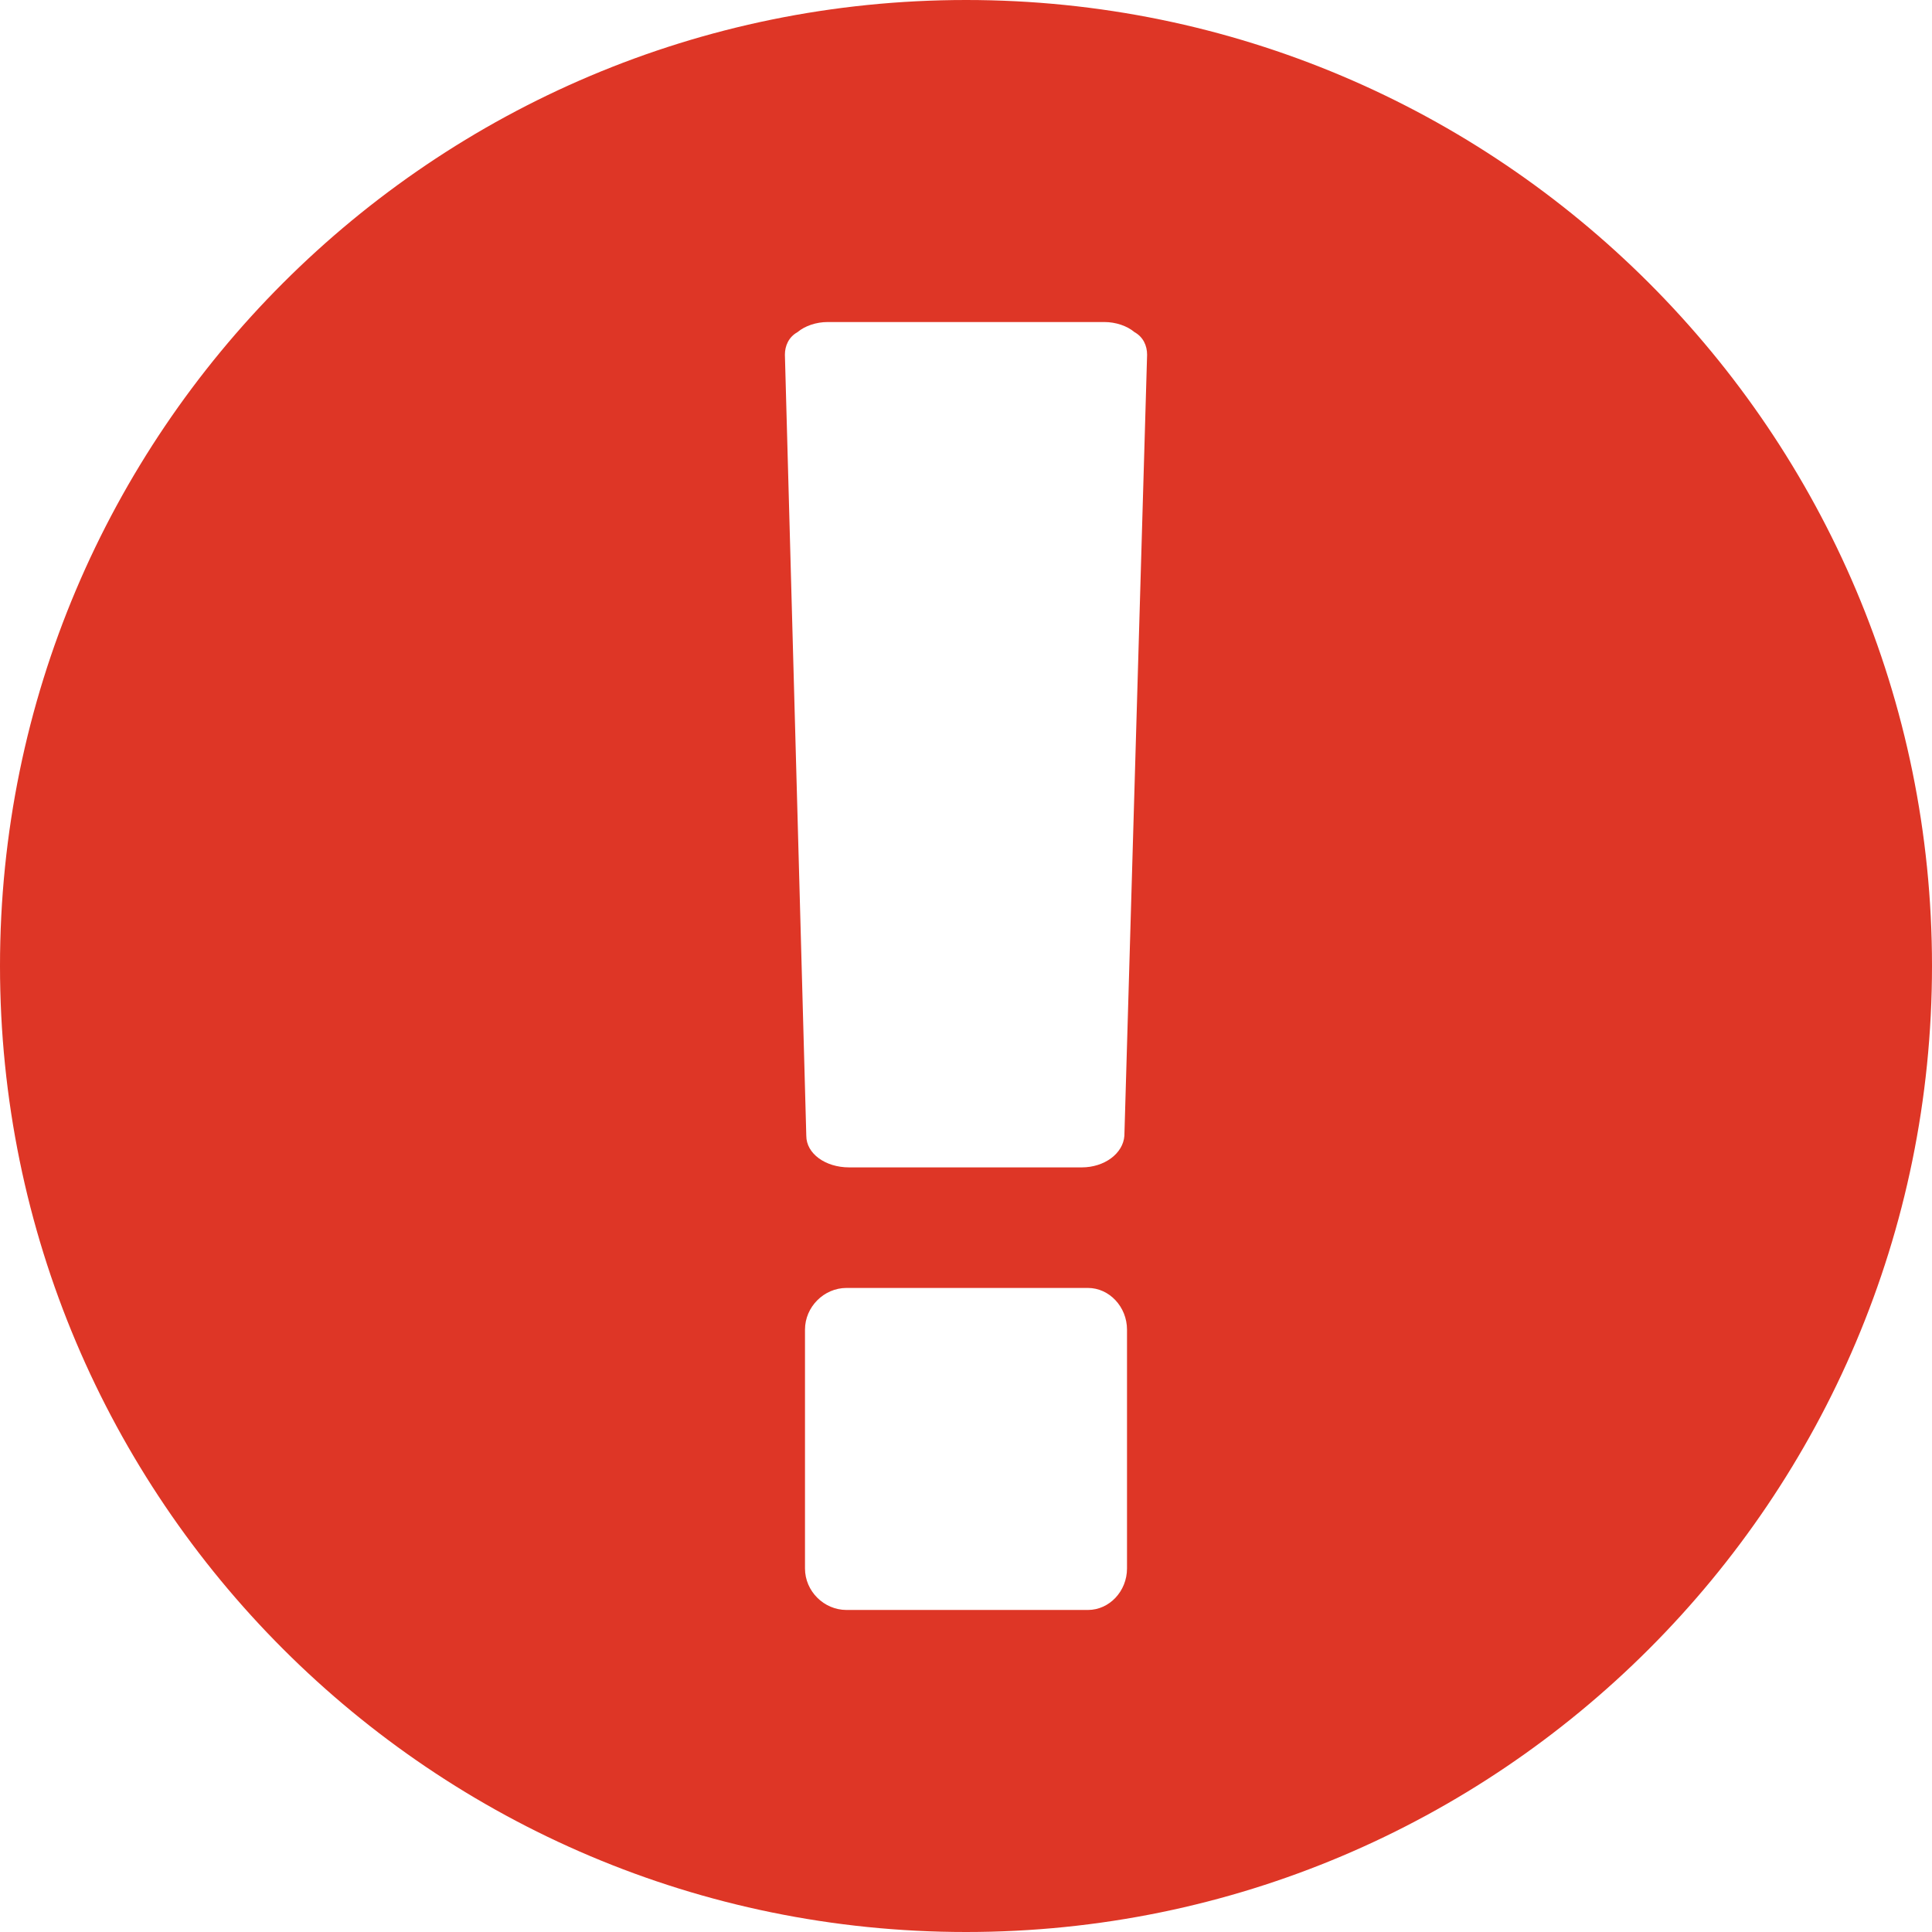
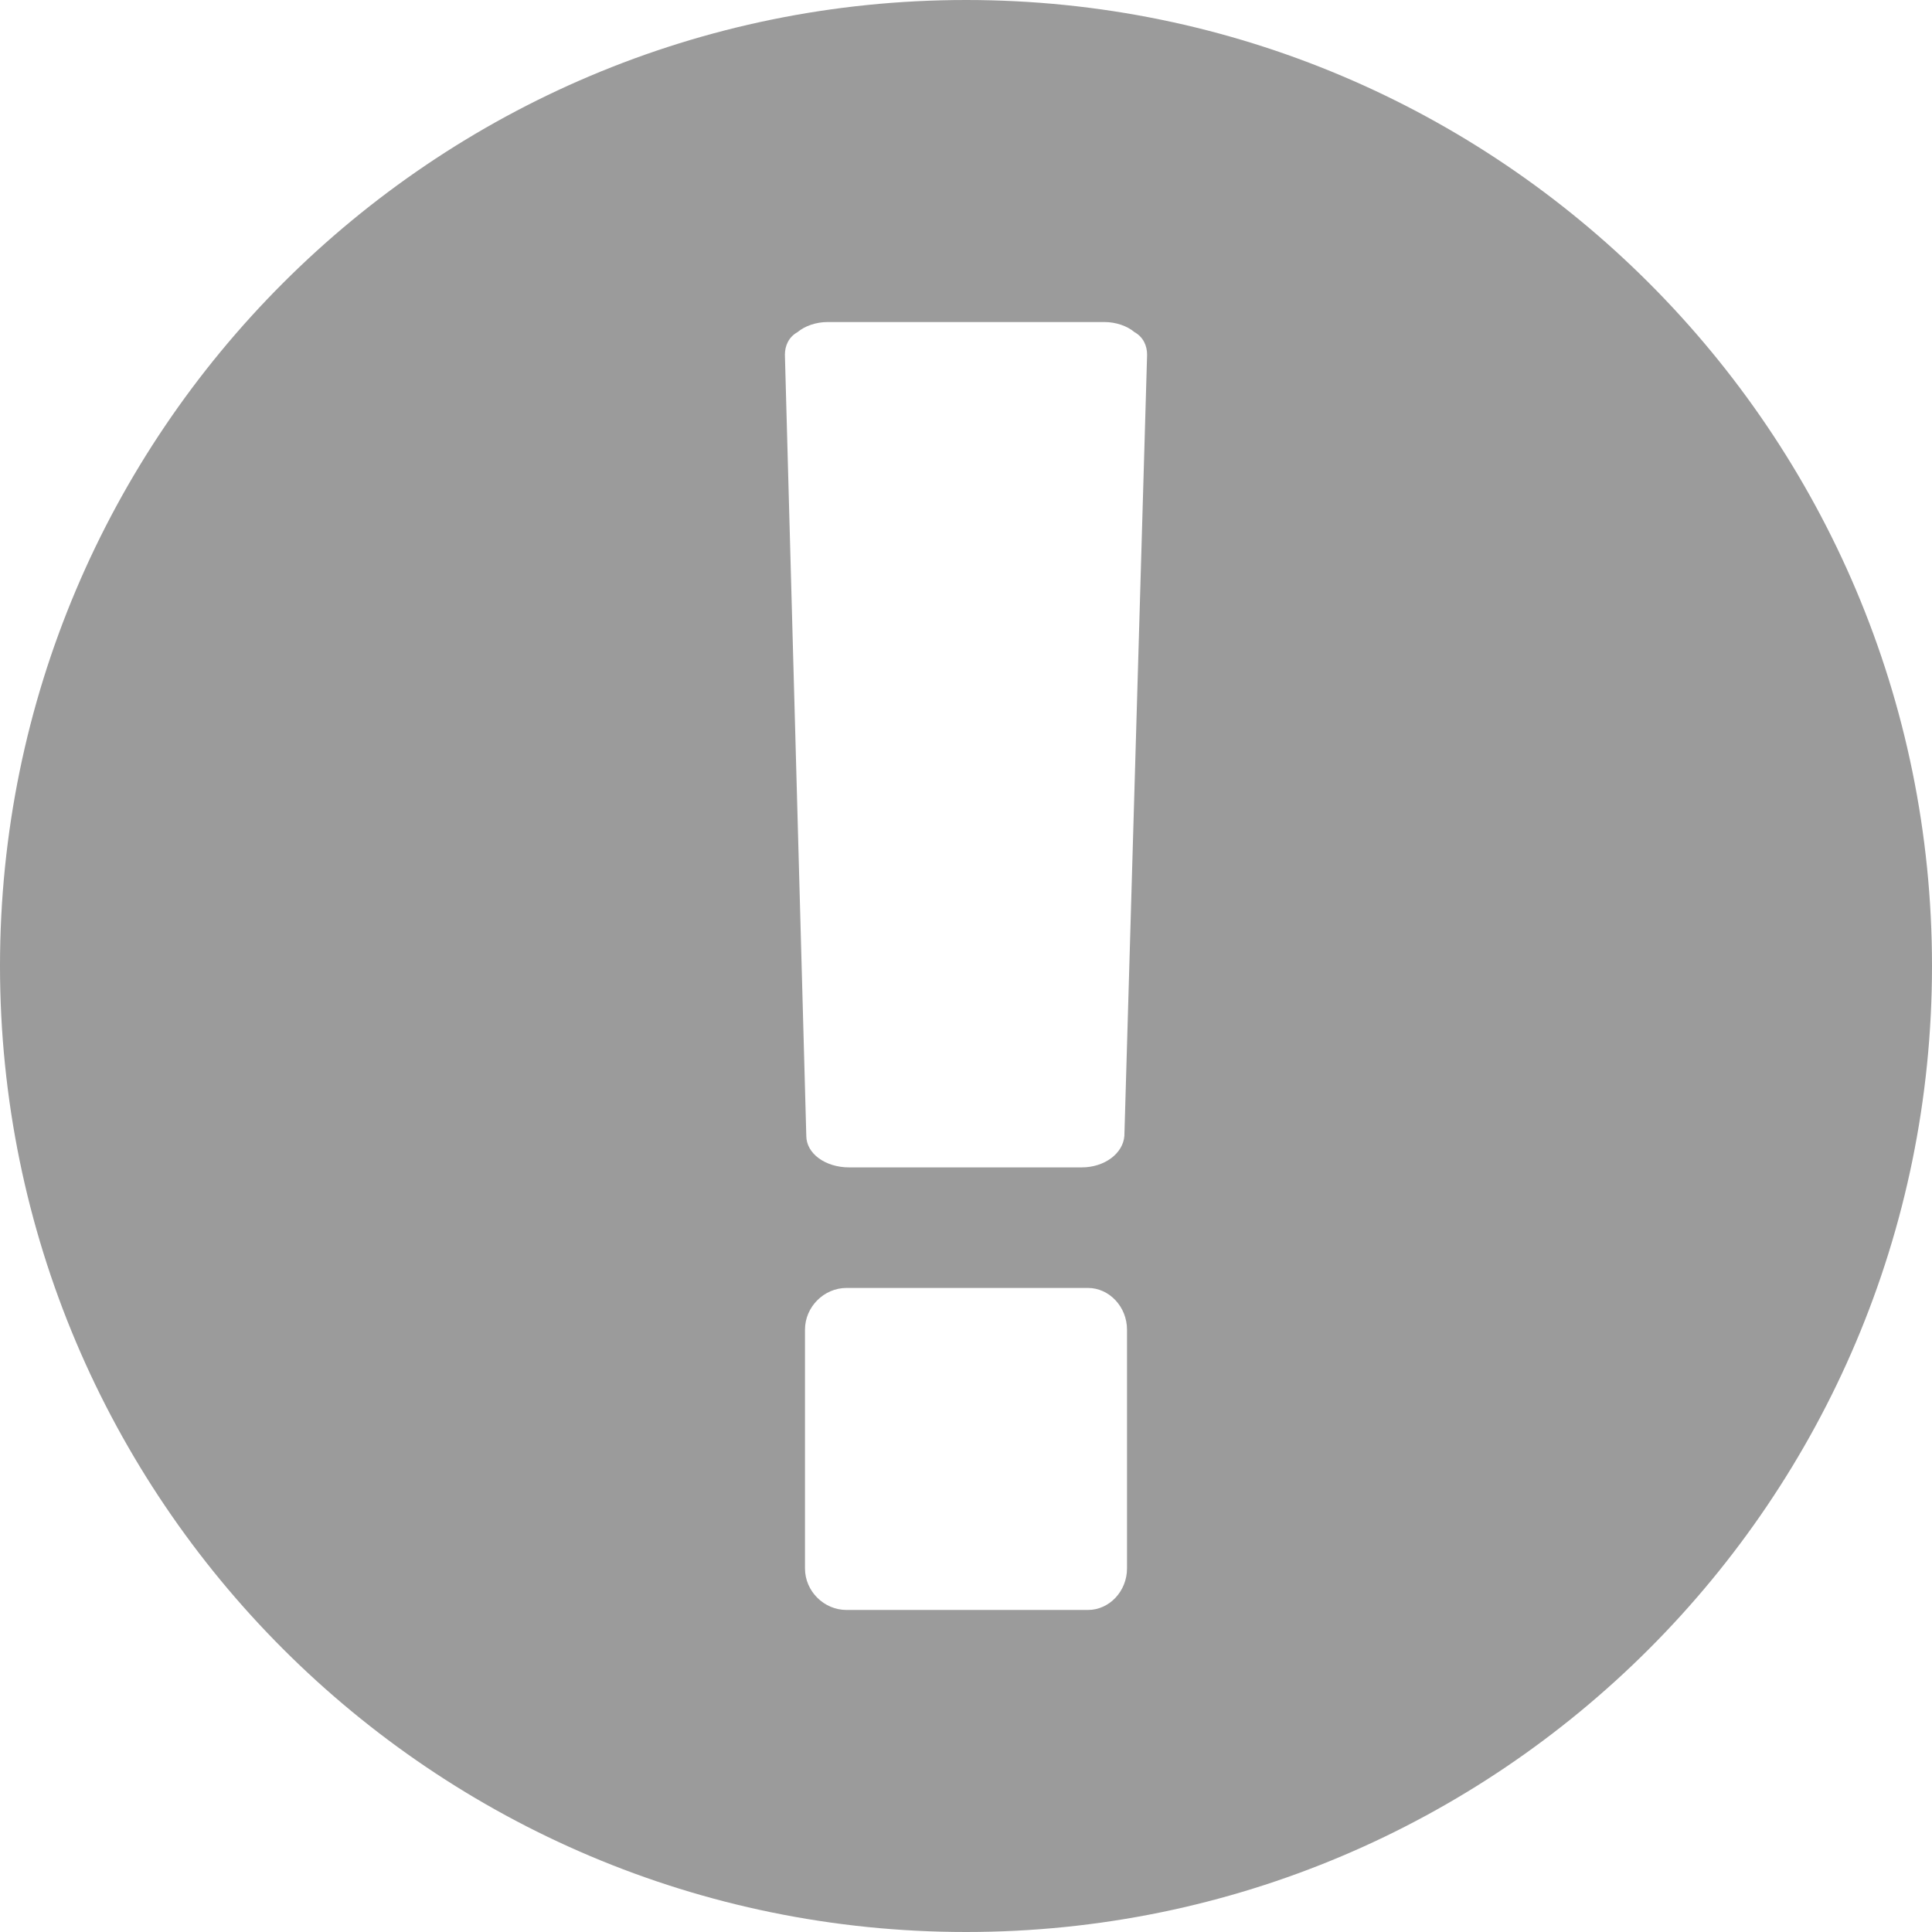
<svg xmlns="http://www.w3.org/2000/svg" width="80px" height="80px" viewBox="0 0 80 80" version="1.1">
  <defs />
  <g id="Page-1" stroke="none" stroke-width="1" fill="none" fill-rule="evenodd">
-     <g id="Home" transform="translate(-460, -1760)">
+     <g id="Black-Pixel" transform="translate(-460, -1760)">
      <g id="Professional" transform="translate(0, 1627)">
        <g id="Group-2" transform="translate(185, 133)">
          <g id="Fails" transform="translate(252, 0)">
            <g id="icon.how-it-fails" transform="translate(23, 0)">
              <rect id="Rectangle-5" fill="#FFFFFF" x="0" y="0" width="80" height="80" />
-               <path d="M46.667,55.057 C46.667,54.116 45.936,53.331 45.05,53.331 L35.051,53.331 C34.118,53.331 33.333,54.116 33.333,55.057 L33.333,64.947 C33.333,65.888 34.118,66.665 35.051,66.665 L45.05,66.665 C45.936,66.665 46.667,65.888 46.667,64.947 L46.667,55.057 Z M47.499,14.688 C47.499,14.322 47.344,13.957 46.978,13.754 C46.667,13.49 46.193,13.335 45.734,13.335 L34.266,13.335 C33.807,13.335 33.333,13.49 33.022,13.754 C32.656,13.957 32.501,14.322 32.501,14.688 L33.387,47.033 C33.387,47.764 34.172,48.339 35.16,48.339 L44.793,48.339 C45.734,48.339 46.504,47.764 46.558,47.033 L47.499,14.688 Z M80,39.996 C80,62.086 62.078,80 40.004,80 C17.922,80 0,62.086 0,39.996 C0,17.914 17.922,0 40.004,0 C62.078,0 80,17.914 80,39.996 L80,39.996 Z" fill="#DE3626" />
+               <path d="M46.667,55.057 C46.667,54.116 45.936,53.331 45.05,53.331 L35.051,53.331 C34.118,53.331 33.333,54.116 33.333,55.057 L33.333,64.947 C33.333,65.888 34.118,66.665 35.051,66.665 L45.05,66.665 C45.936,66.665 46.667,65.888 46.667,64.947 L46.667,55.057 Z M47.499,14.688 C47.499,14.322 47.344,13.957 46.978,13.754 C46.667,13.49 46.193,13.335 45.734,13.335 L34.266,13.335 C33.807,13.335 33.333,13.49 33.022,13.754 C32.656,13.957 32.501,14.322 32.501,14.688 L33.387,47.033 C33.387,47.764 34.172,48.339 35.16,48.339 L44.793,48.339 C45.734,48.339 46.504,47.764 46.558,47.033 L47.499,14.688 Z M80,39.996 C80,62.086 62.078,80 40.004,80 C17.922,80 0,62.086 0,39.996 C0,17.914 17.922,0 40.004,0 C62.078,0 80,17.914 80,39.996 L80,39.996 Z" fill="#9B9B9B" />
            </g>
          </g>
        </g>
      </g>
    </g>
  </g>
</svg>
